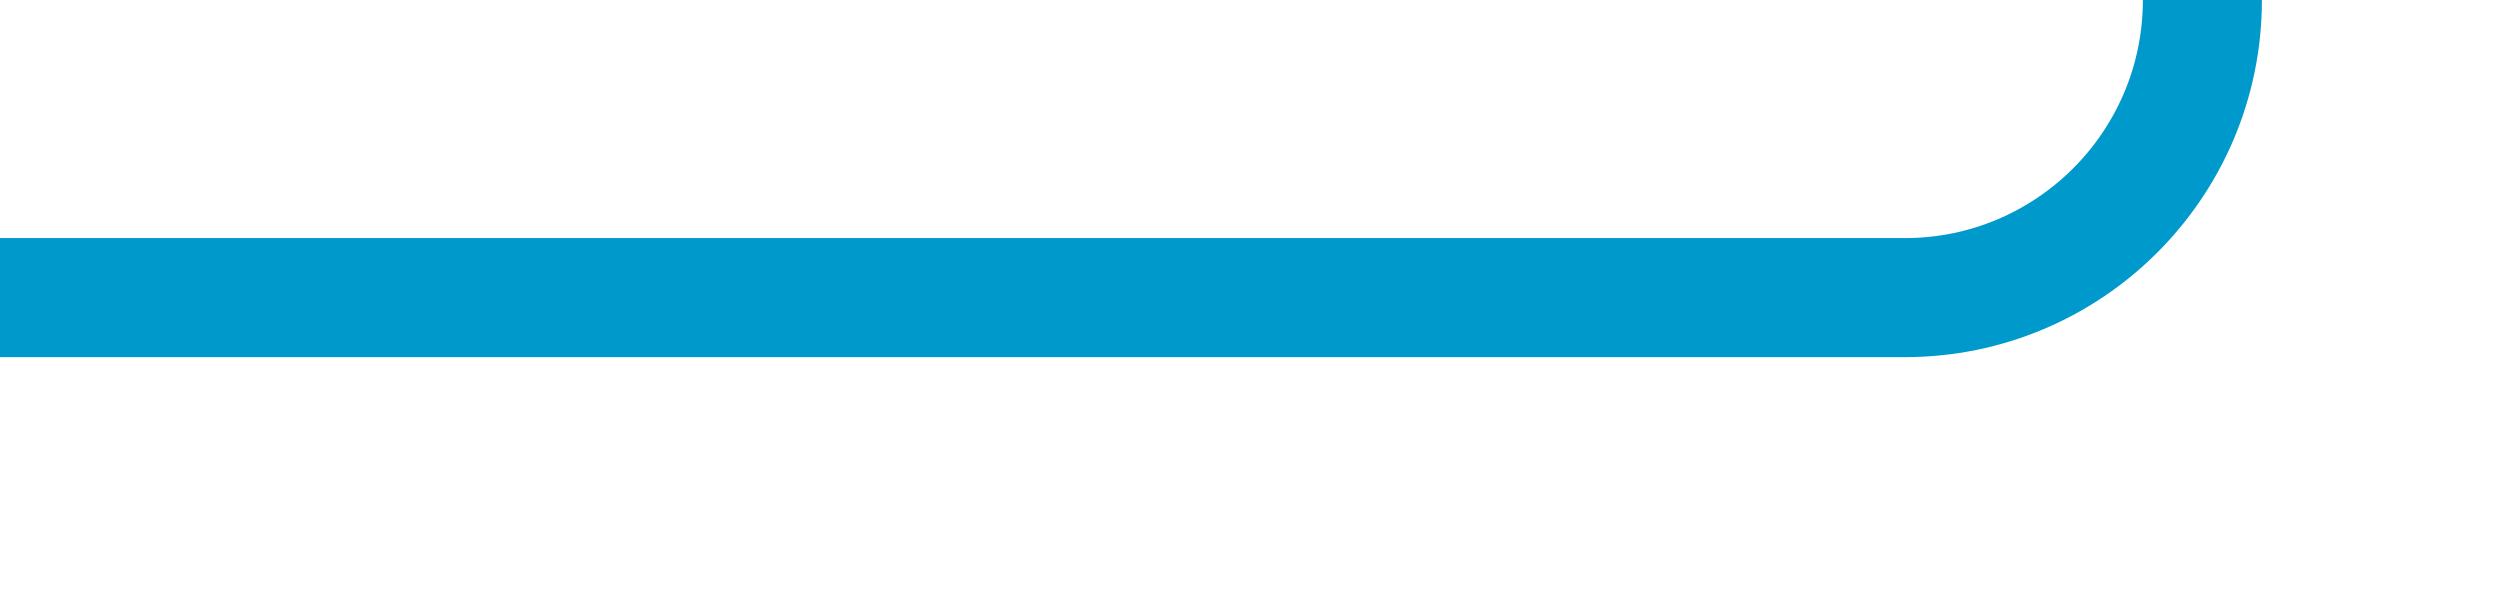
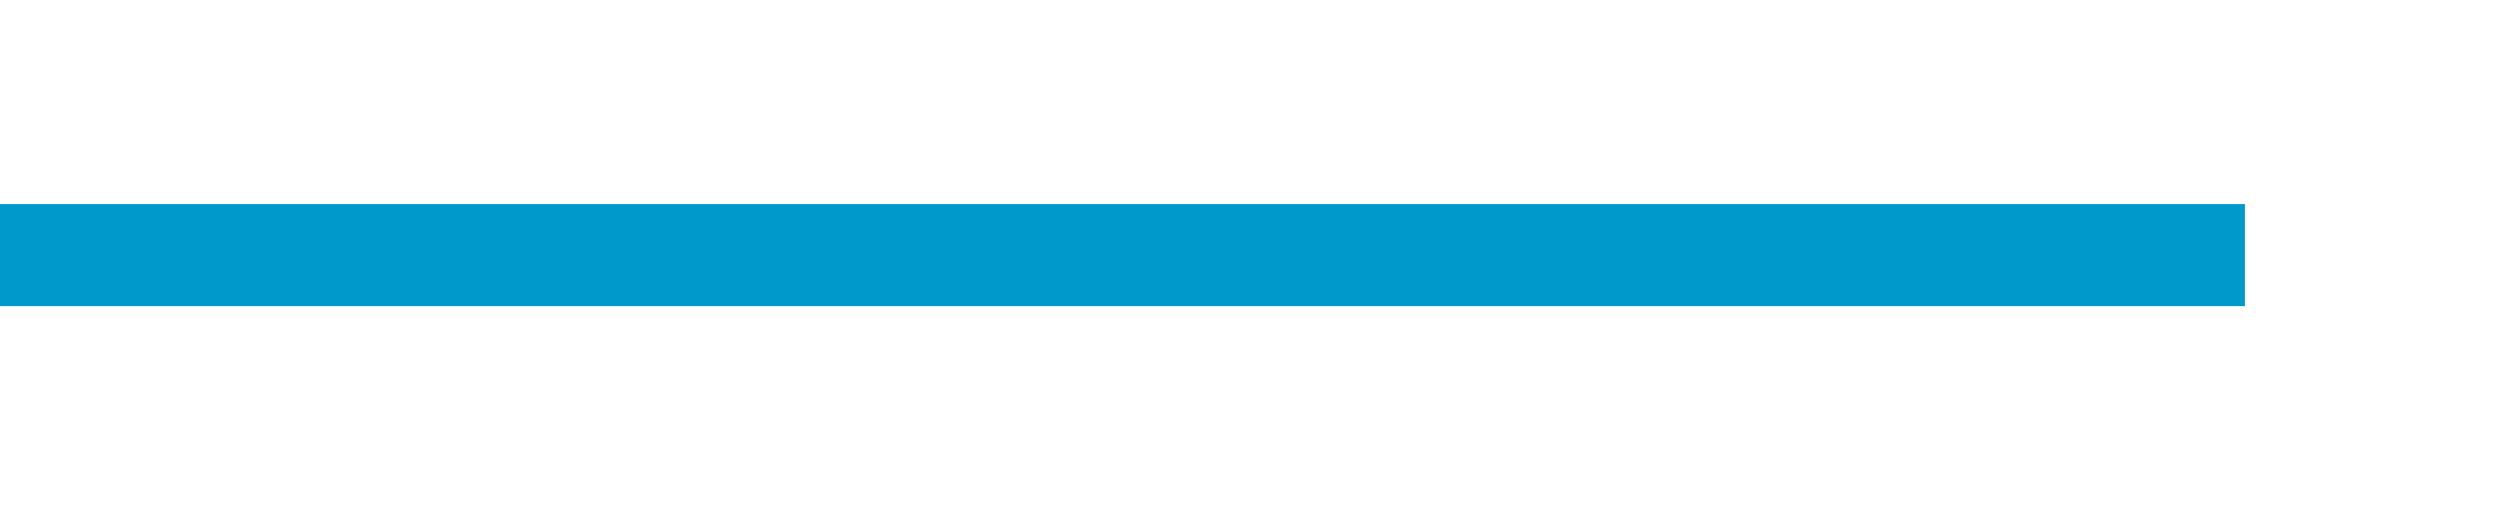
- <svg xmlns="http://www.w3.org/2000/svg" version="1.1" width="42px" height="10px" preserveAspectRatio="xMinYMid meet" viewBox="343 478  42 8">
-   <path d="M 343 482  L 375 482  A 5 5 0 0 0 380 477 L 380 384  A 5 5 0 0 1 385 379 L 436 379  " stroke-width="2" stroke="#0099cc" fill="none" />
+ <svg xmlns="http://www.w3.org/2000/svg" version="1.1" width="49px" height="10px" preserveAspectRatio="xMinYMid meet" viewBox="519 779  49 8">
+   <path d="M 519 783  L 563 783  " stroke-width="2" stroke="#0099cc" fill="none" />
</svg>
